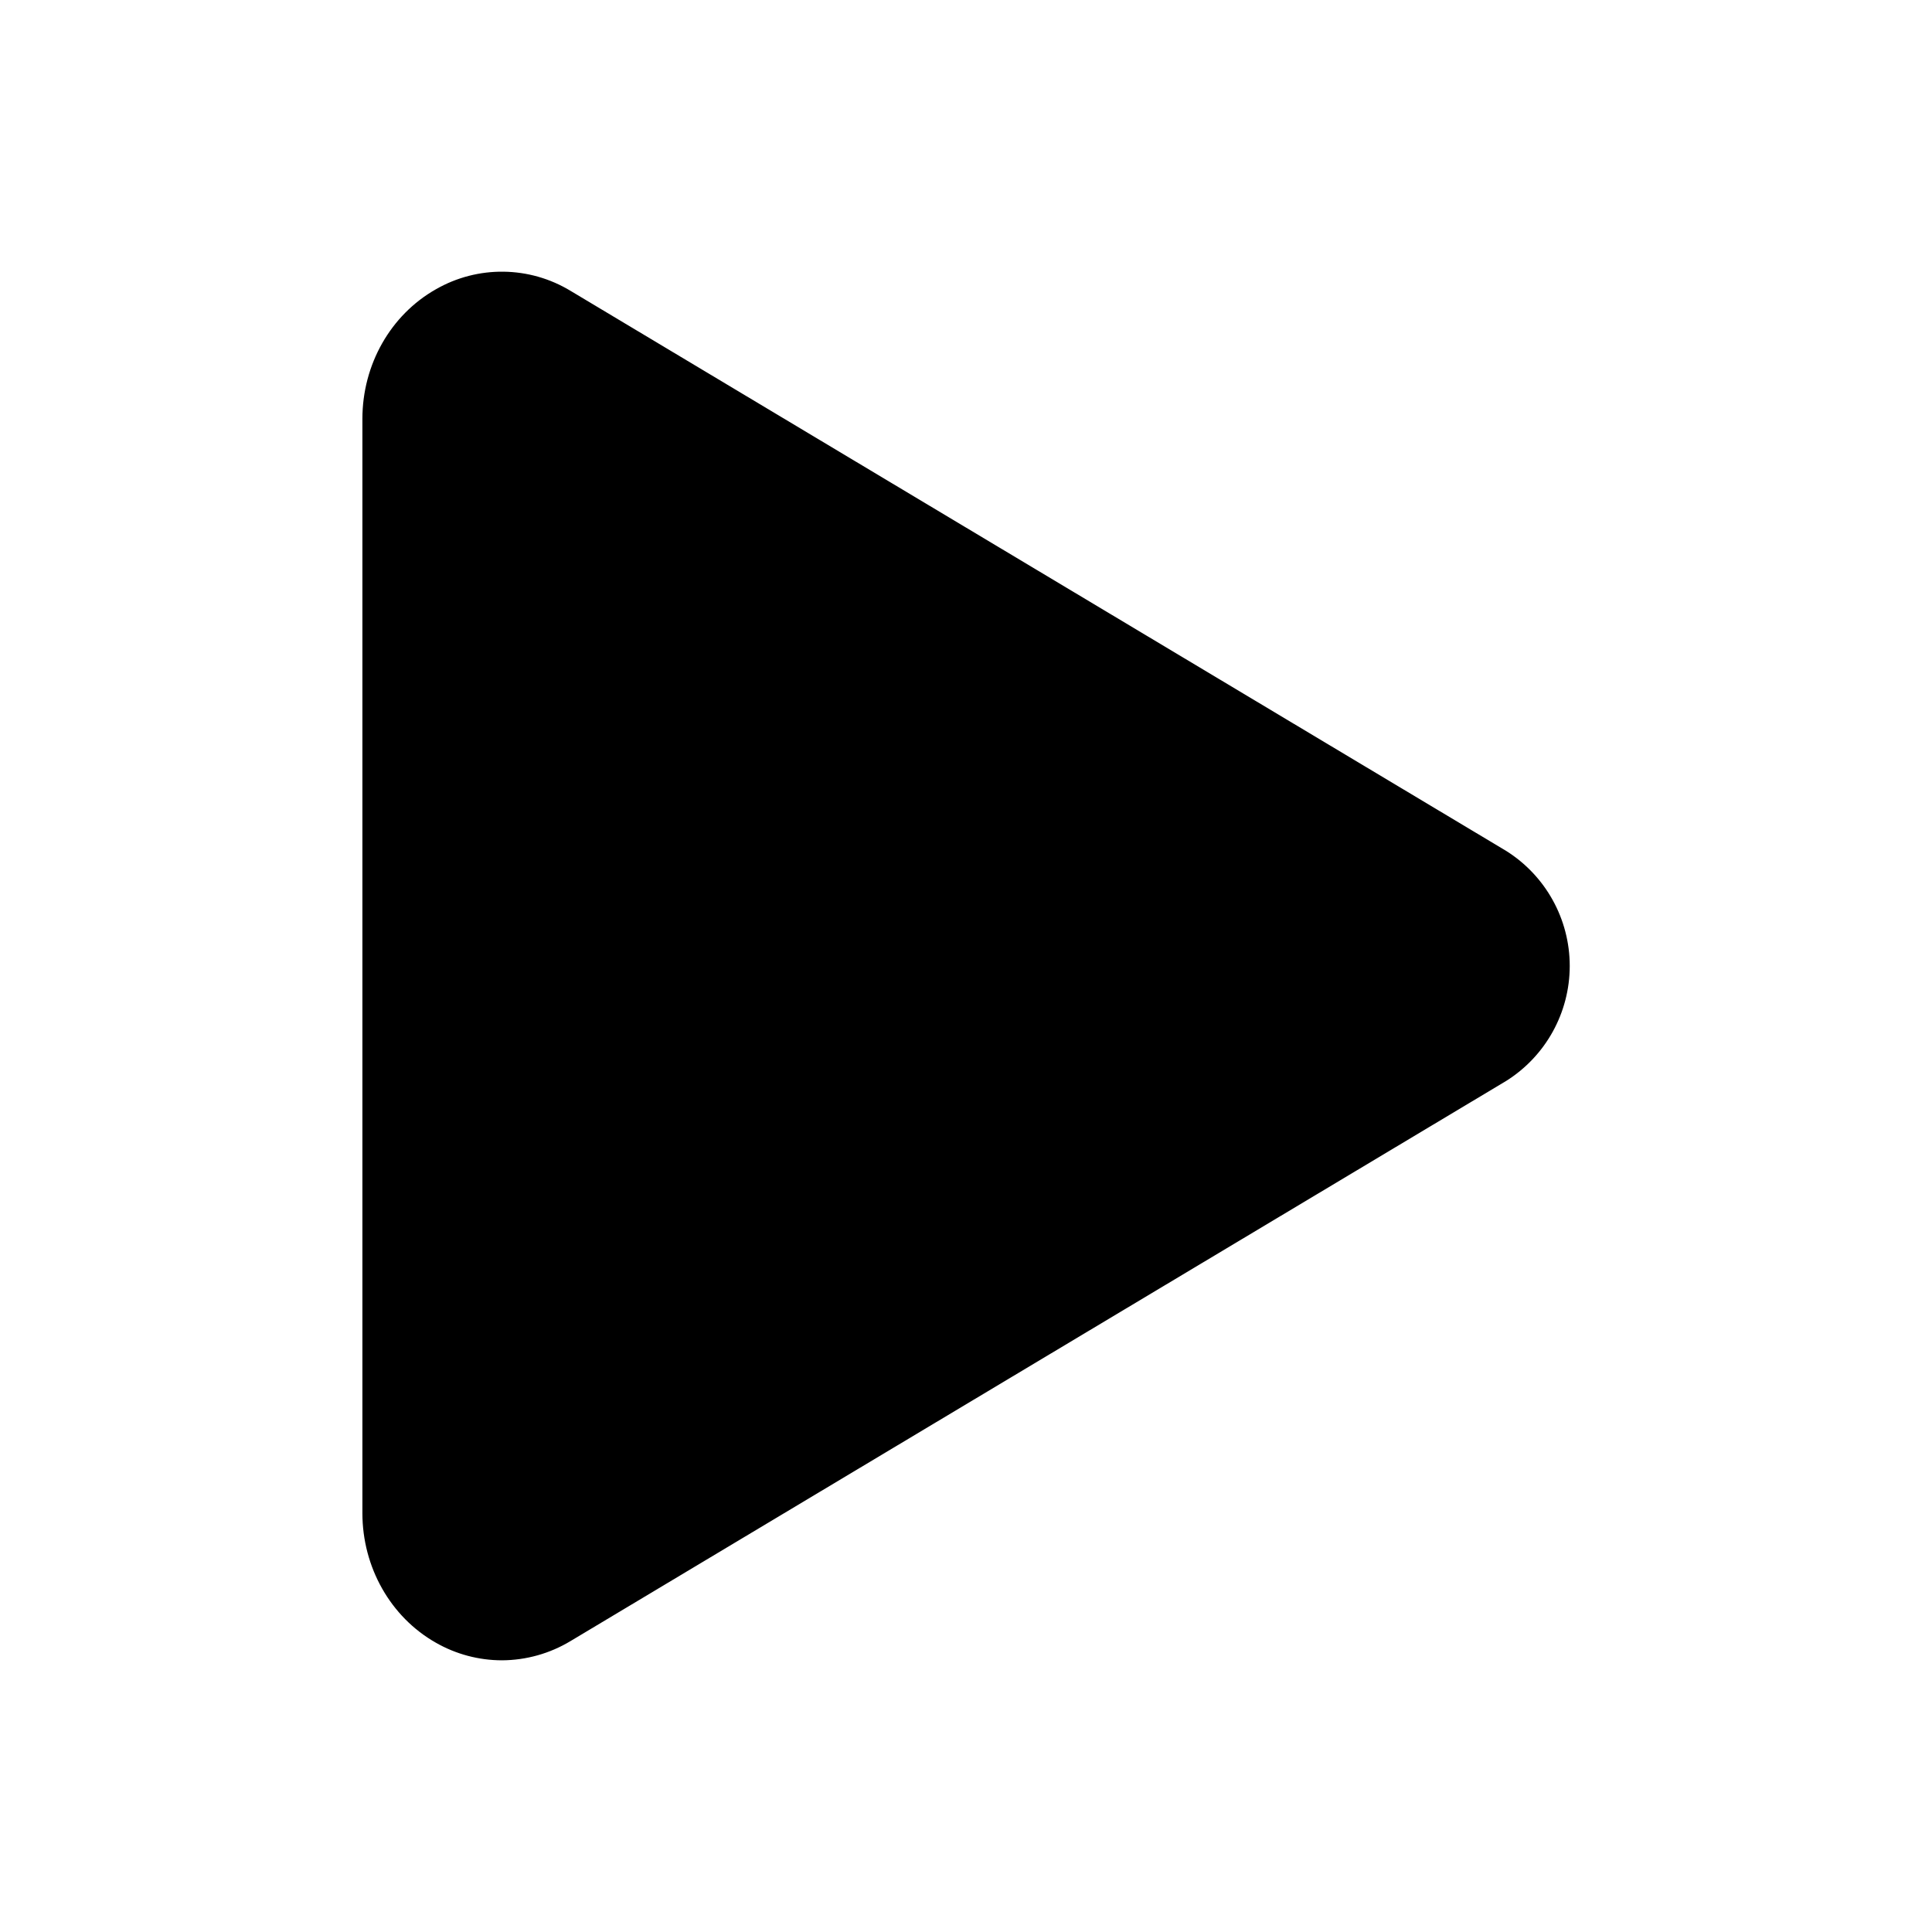
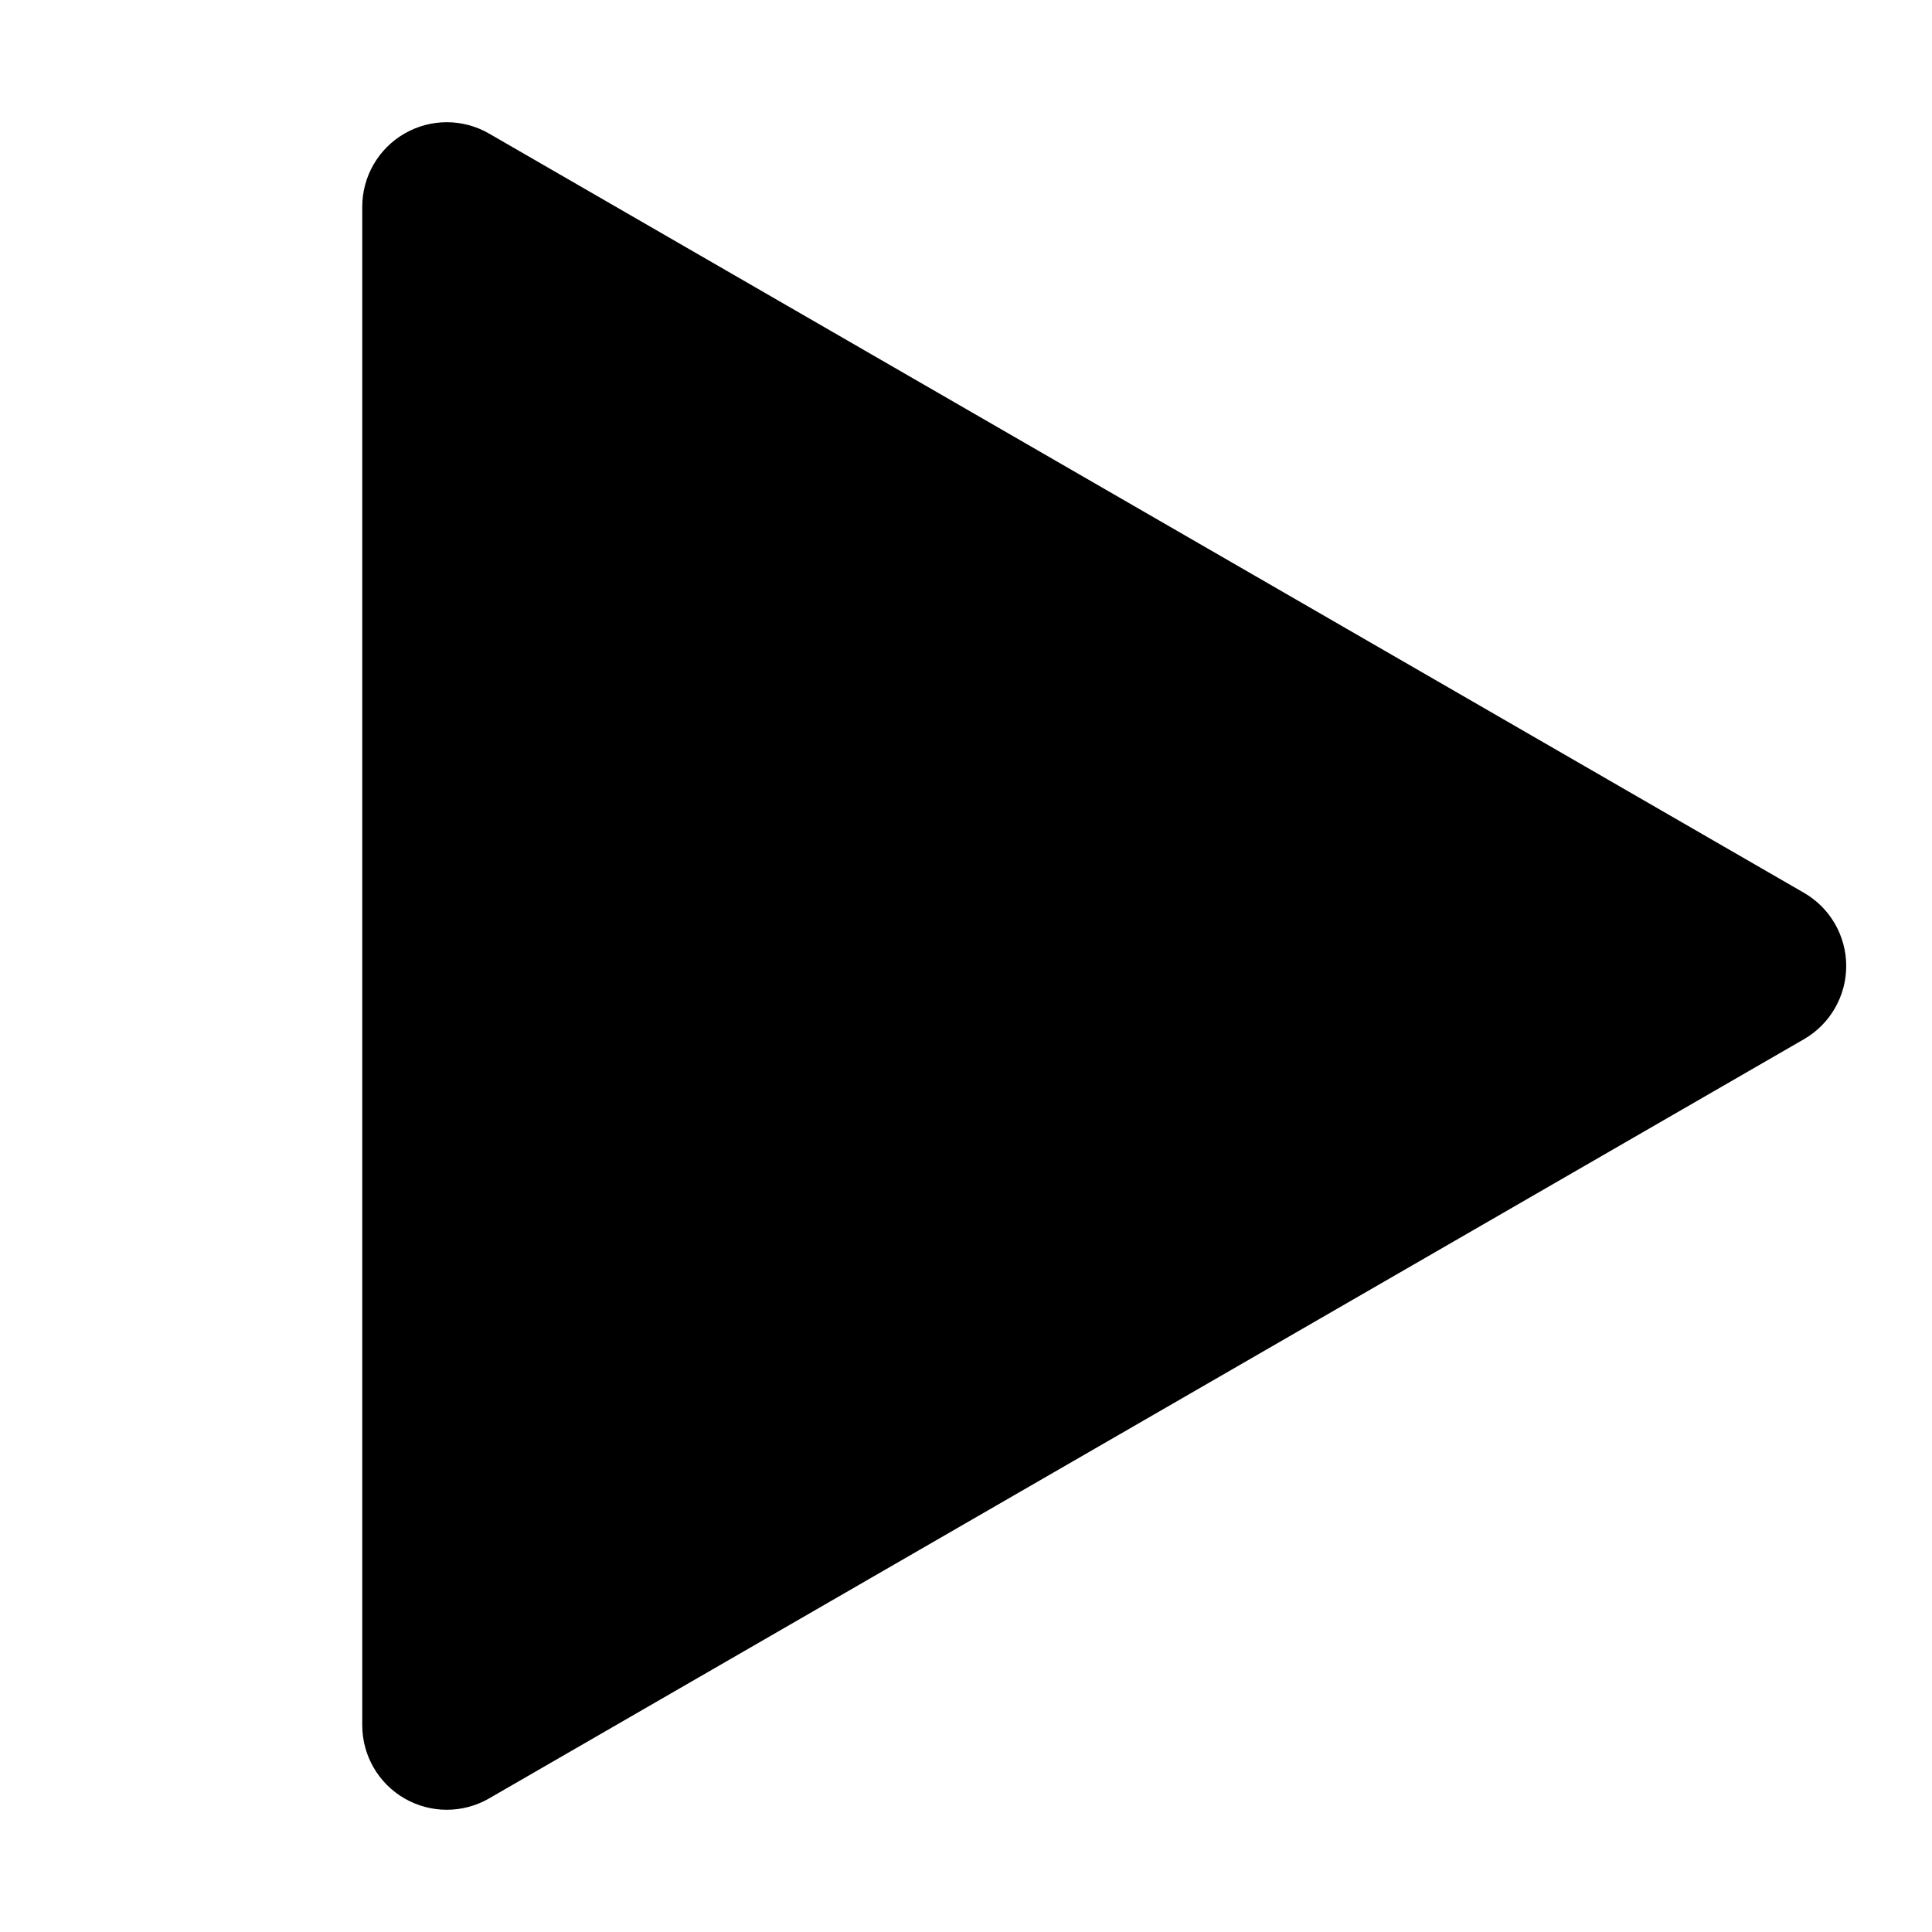
- <svg xmlns="http://www.w3.org/2000/svg" width="512px" height="512px" viewBox="0 0 512 512">
-   <path d="M133,440a35.37,35.37,0,0,1-17.5-4.67c-12-6.8-19.46-20-19.46-34.33V111c0-14.37,7.46-27.53,19.46-34.33a35.13,35.13,0,0,1,35.77.45L399.12,225.48a36,36,0,0,1,0,61L151.23,434.88A35.5,35.5,0,0,1,133,440Z" />
+ <svg xmlns="http://www.w3.org/2000/svg" role="img" height="16" width="16" viewBox="0 0 16 16" class="Svg-ytk21e-0 jAKAlG">
+   <path d="M3 1.713a.7.7 0 011.05-.607l10.89 6.288a.7.7 0 010 1.212L4.05 14.894A.7.7 0 013 14.288V1.713z" />
</svg>
